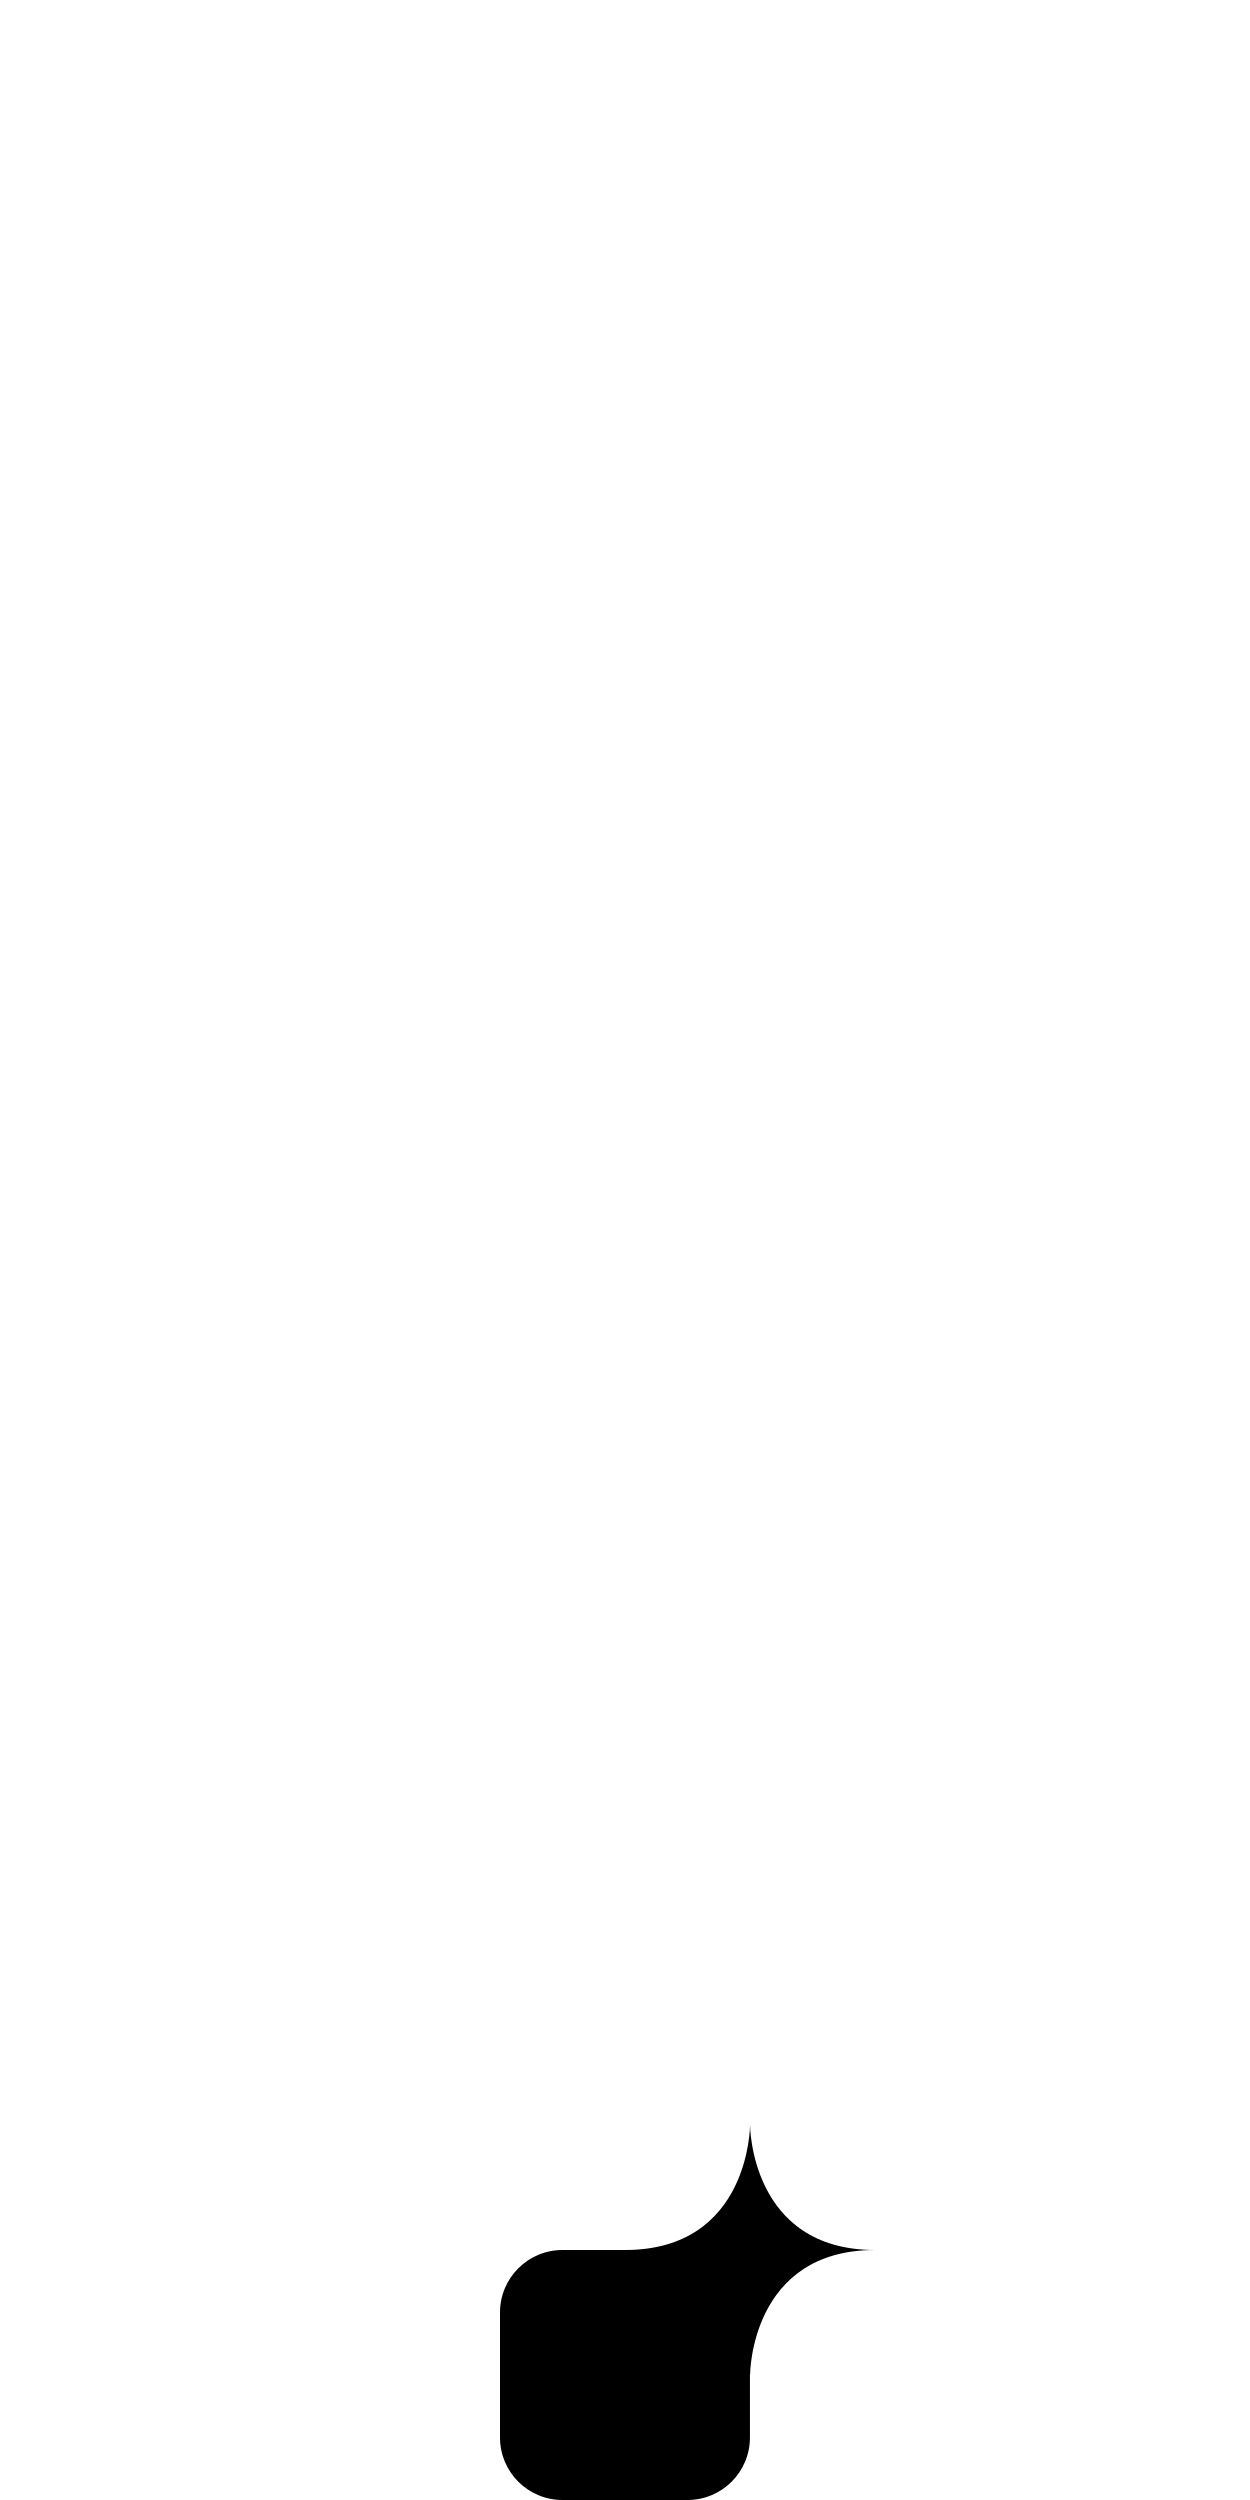
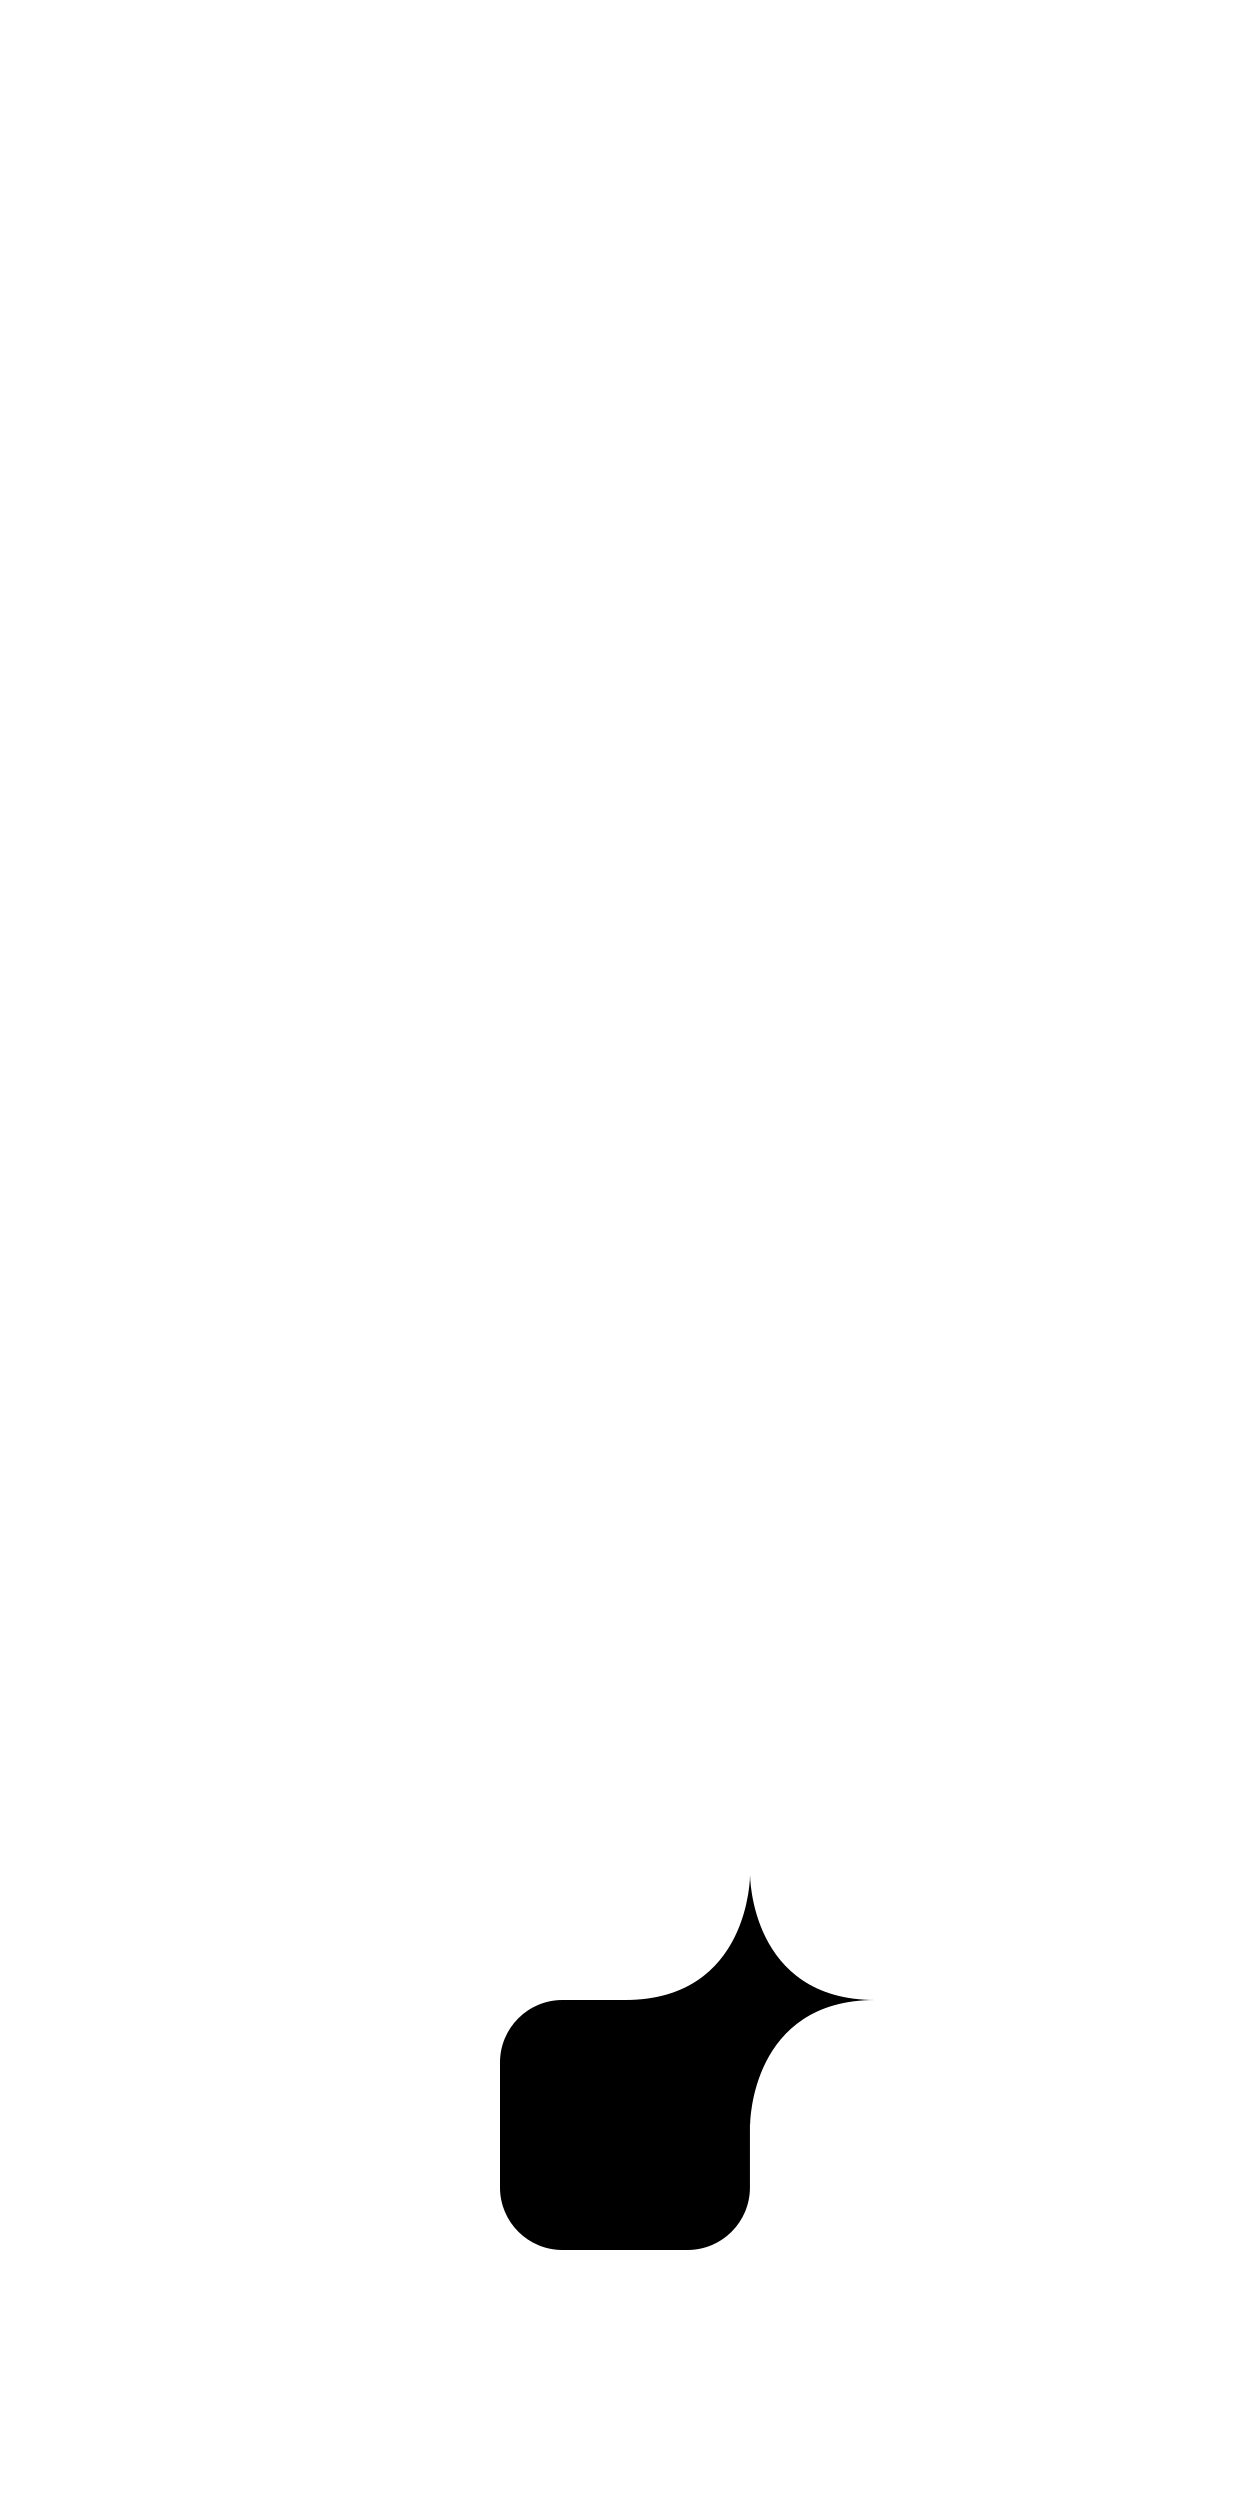
<svg xmlns="http://www.w3.org/2000/svg" width="20" height="40" viewBox="0 0 20 40" fill="none">
-   <path d="M12.001 34C12.001 34 12.001 36 14.001 36C12.013 36 12.001 37.975 12.001 38C12.001 37.999 12 37.991 11.999 37.978V39C11.999 39.552 11.552 40 10.999 40H9C8.447 40 8 39.552 8 39V37C8 36.448 8.447 36 9 36H10.001C12 36 12.001 34 12.001 34Z" fill="black" />
+   <path d="M 12.001,30.0 C 12.001,30.0 12.001,32.0 14.001,32.0 C 12.013,32.0 12.001,33.975 12.001,34.0 C 12.001,33.999 12,33.991 11.999,33.978 L 11.999,35.0 C 11.999,35.552 11.552,36.0 10.999,36.0 L 9,36.0 C 8.447,36.0 8,35.552 8,35.0 L 8,33.0 C 8,32.448 8.447,32.0 9,32.0 L 10.001,32.0 C 12,32 12.001,30.0 12.001,30.0" fill="black" />
</svg>
